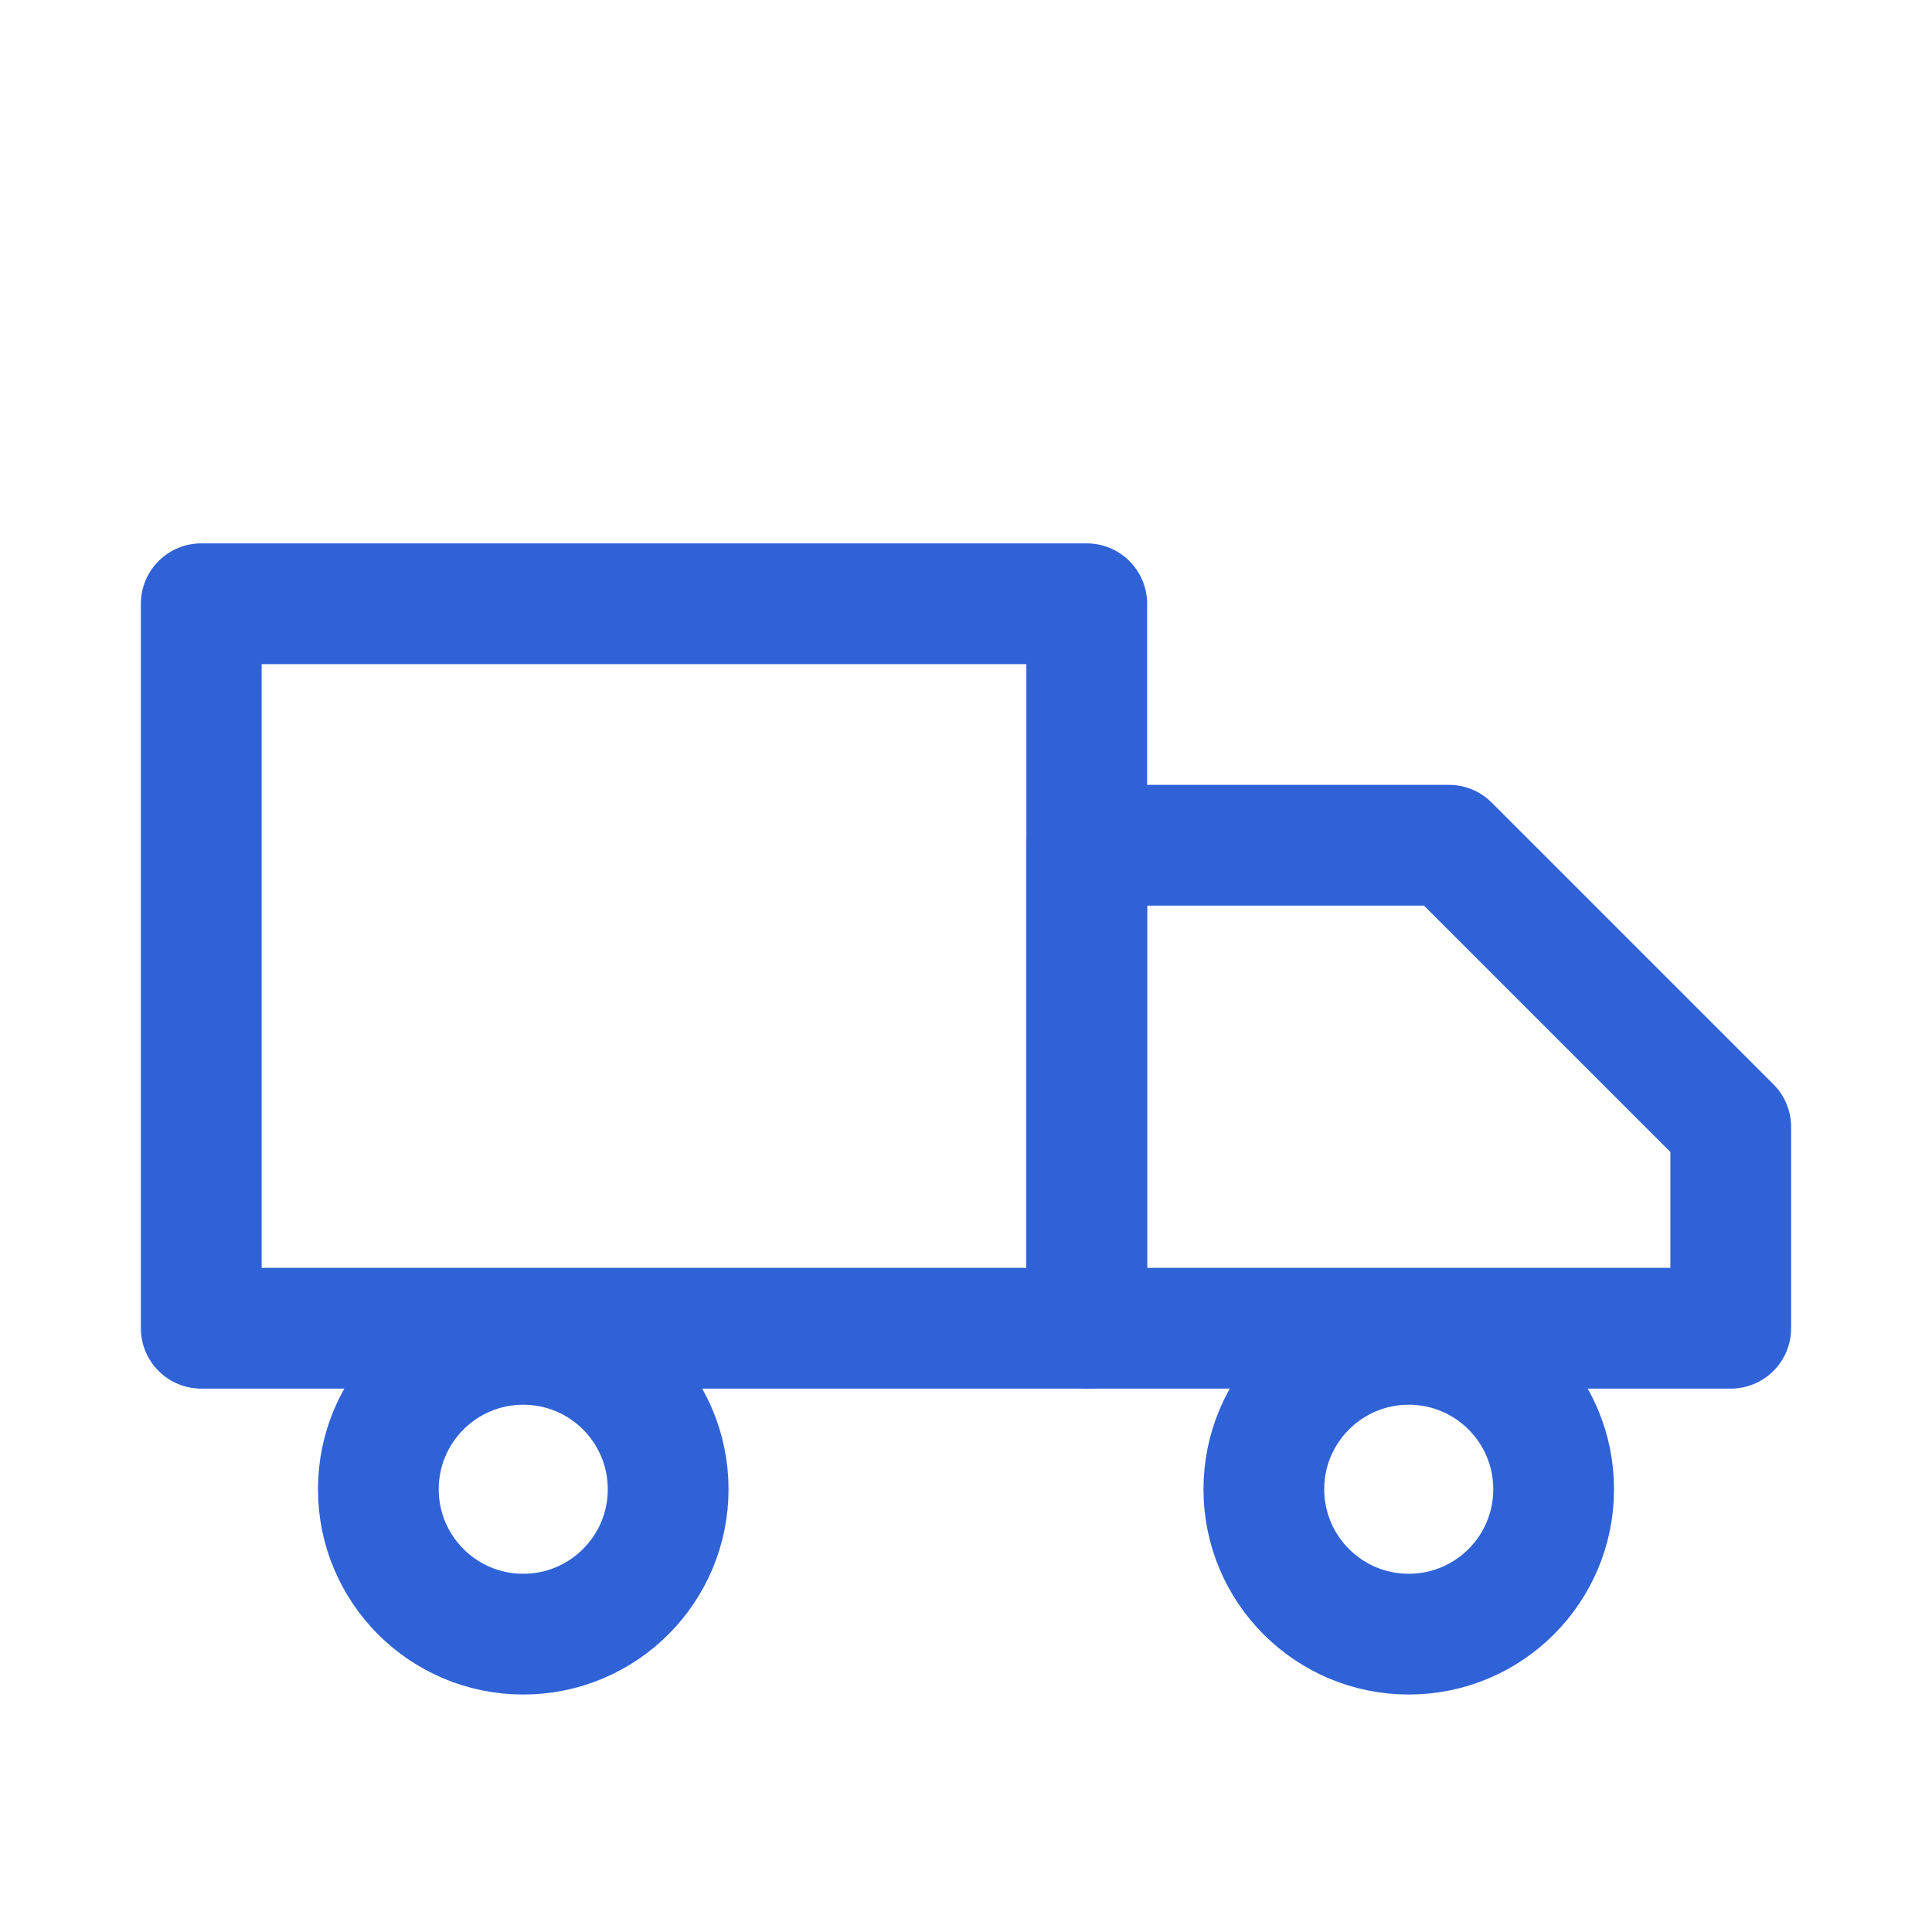
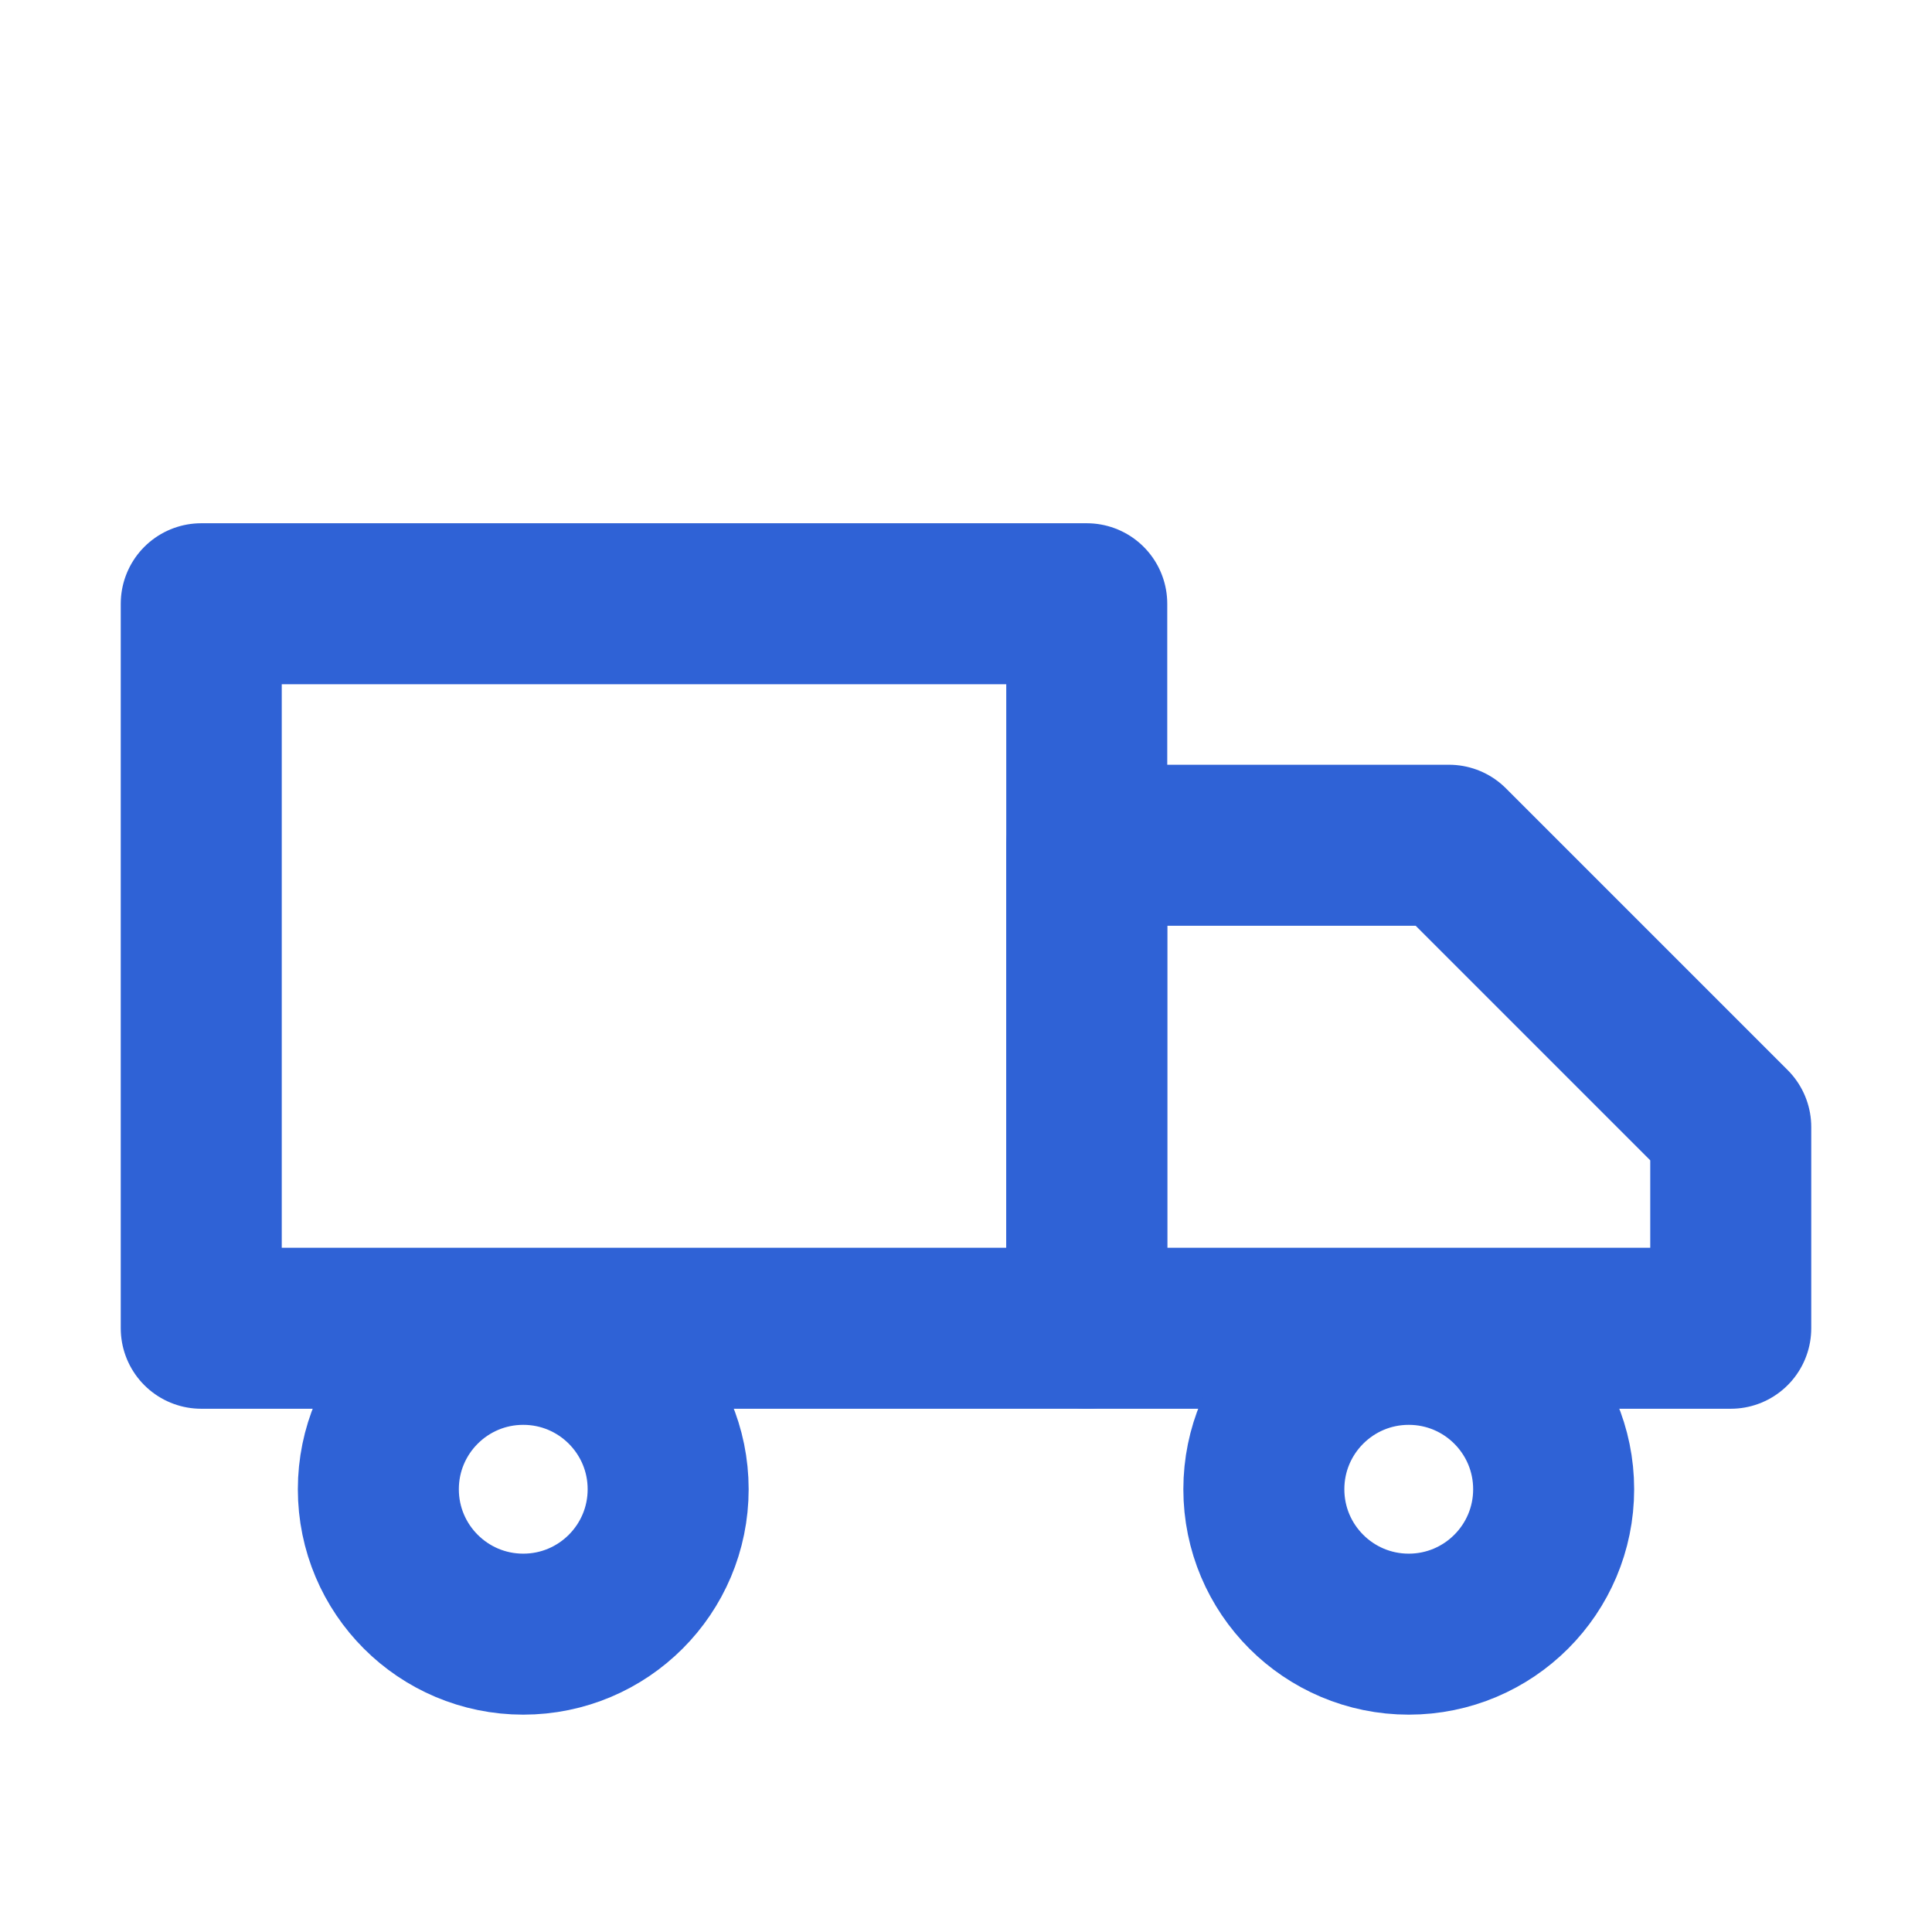
- <svg xmlns="http://www.w3.org/2000/svg" viewBox="0 0 48 48" fill="none" stroke="#2f62d6" stroke-width="3" stroke-linecap="round" stroke-linejoin="round">
+ <svg xmlns="http://www.w3.org/2000/svg" viewBox="0 0 48 48" fill="none" stroke="#2f62d6" stroke-width="4" stroke-linecap="round" stroke-linejoin="round">
  <path d="M5 15 H27 V33 H5 Z" />
  <path d="M27 21 H36 L43 28 V33 H27 Z" />
  <circle cx="13" cy="37" r="3.6" />
  <circle cx="35" cy="37" r="3.6" />
</svg>
